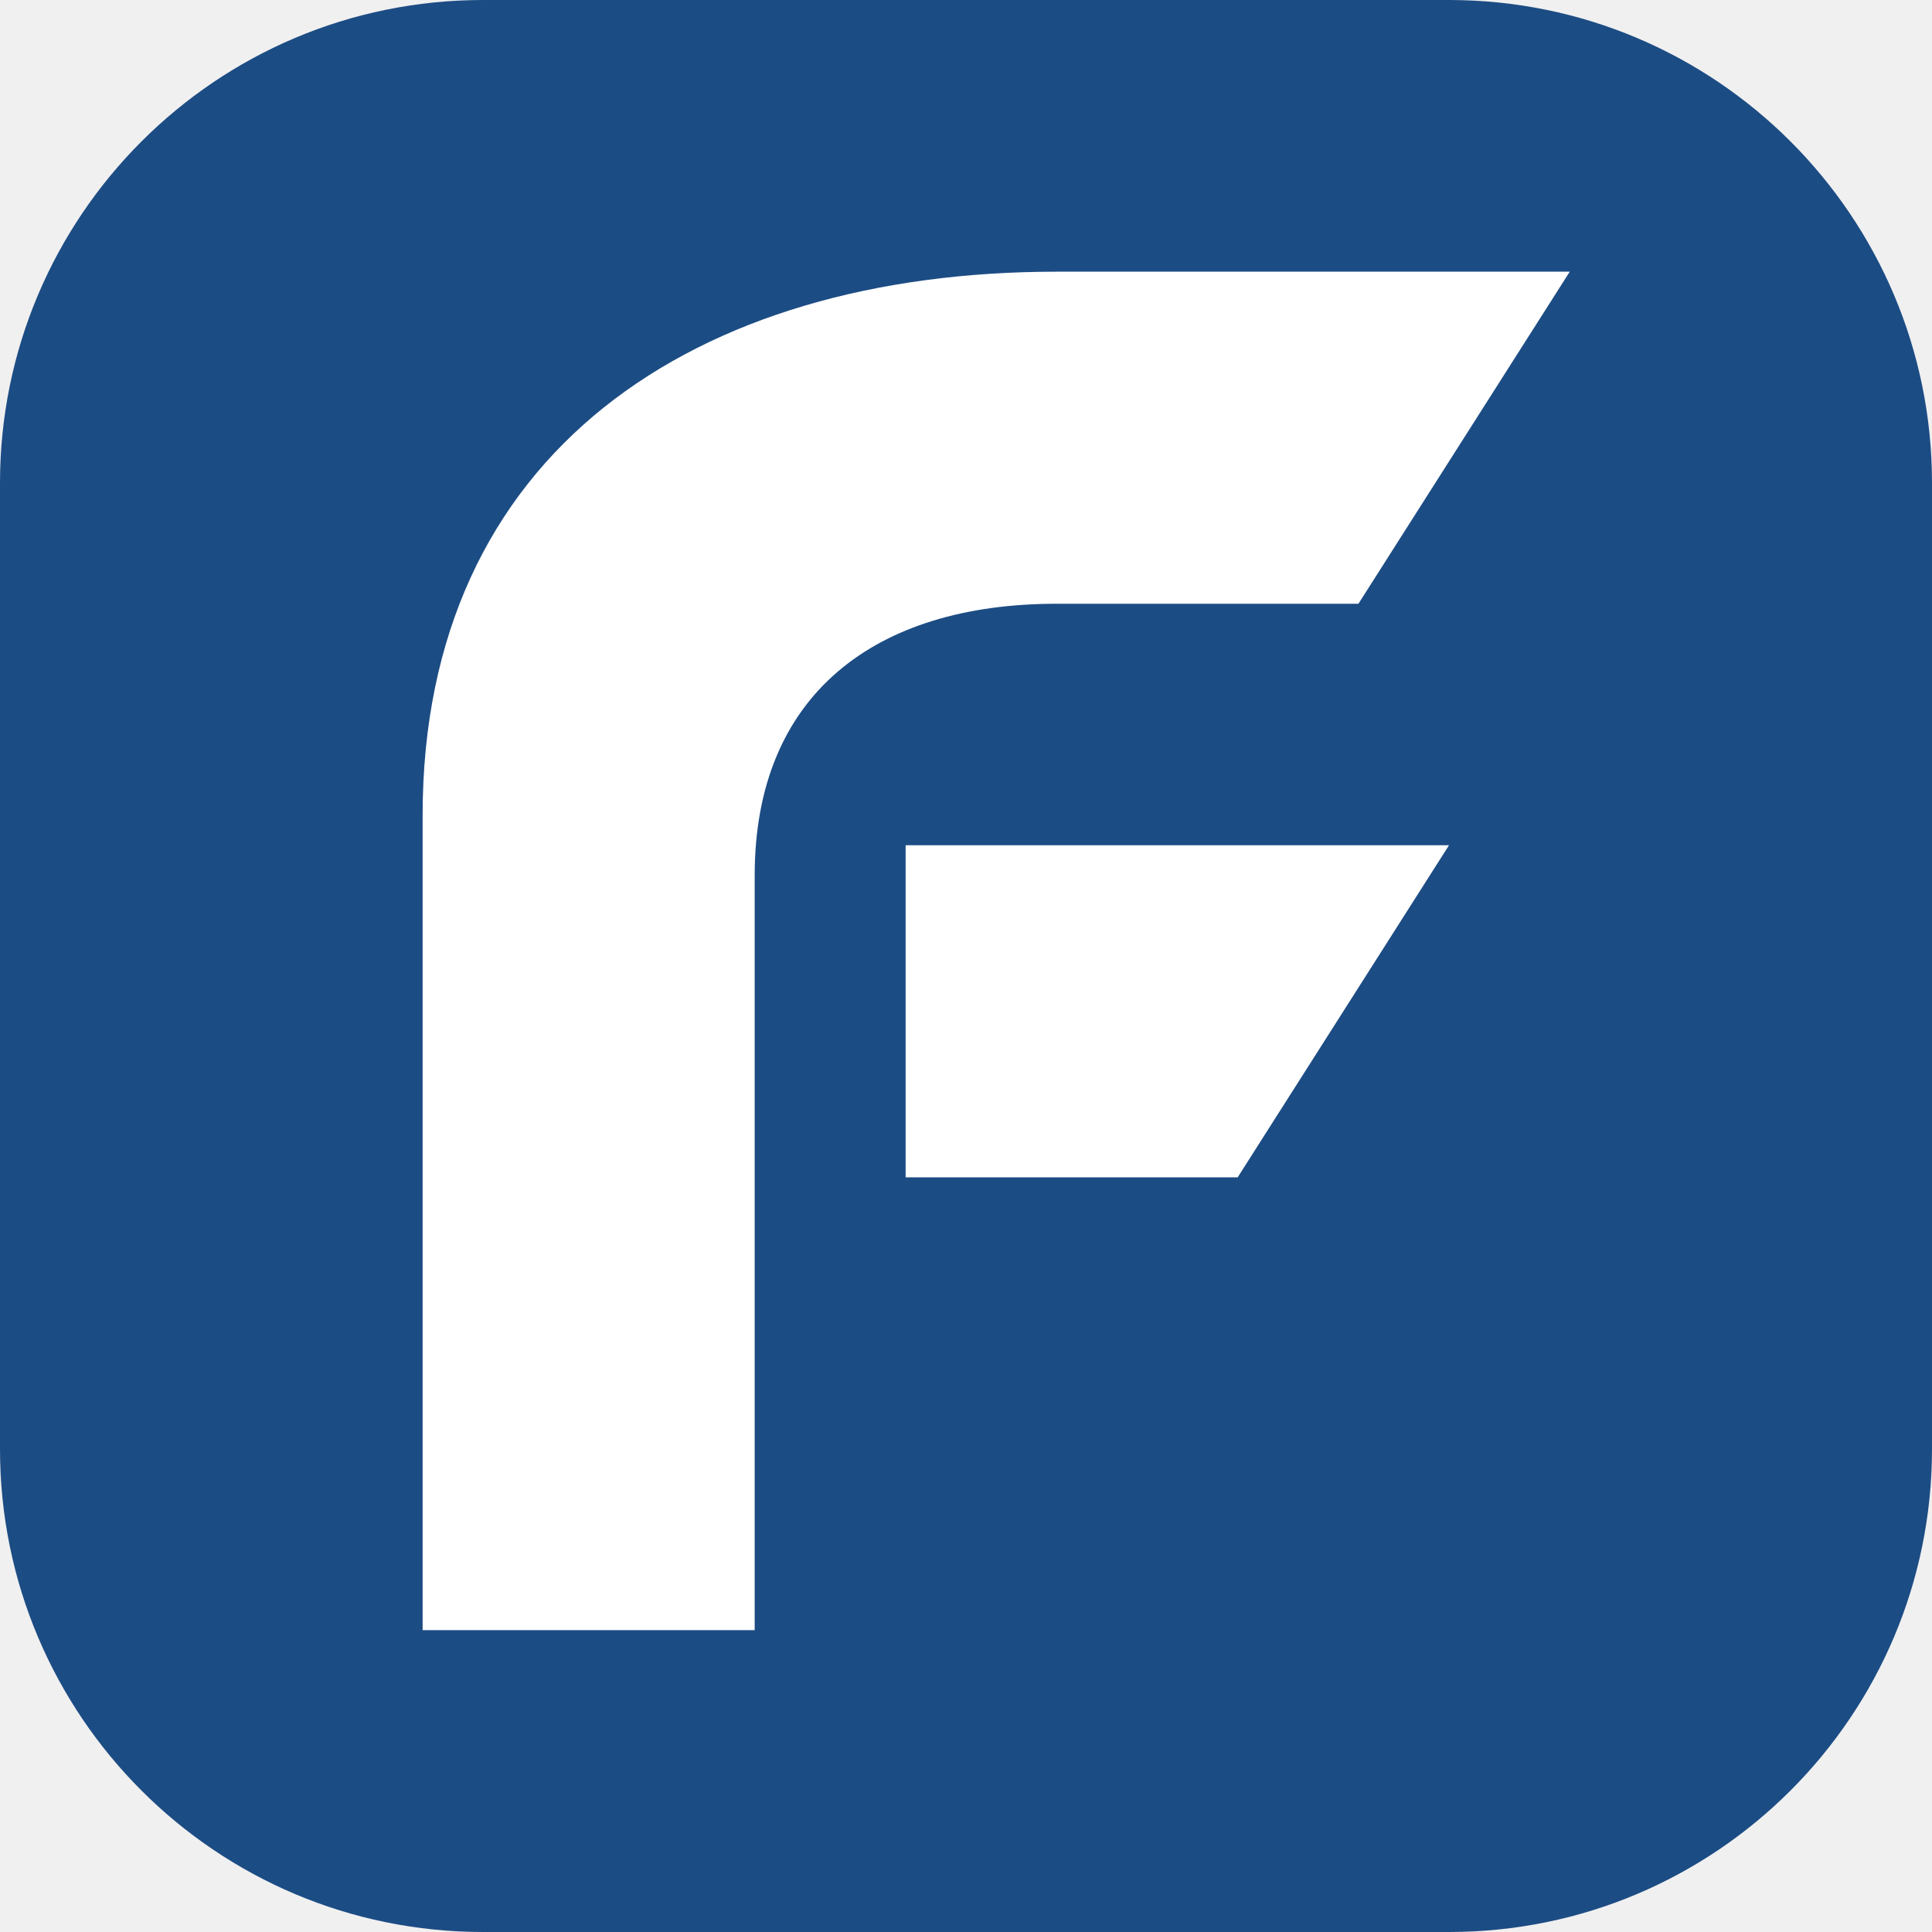
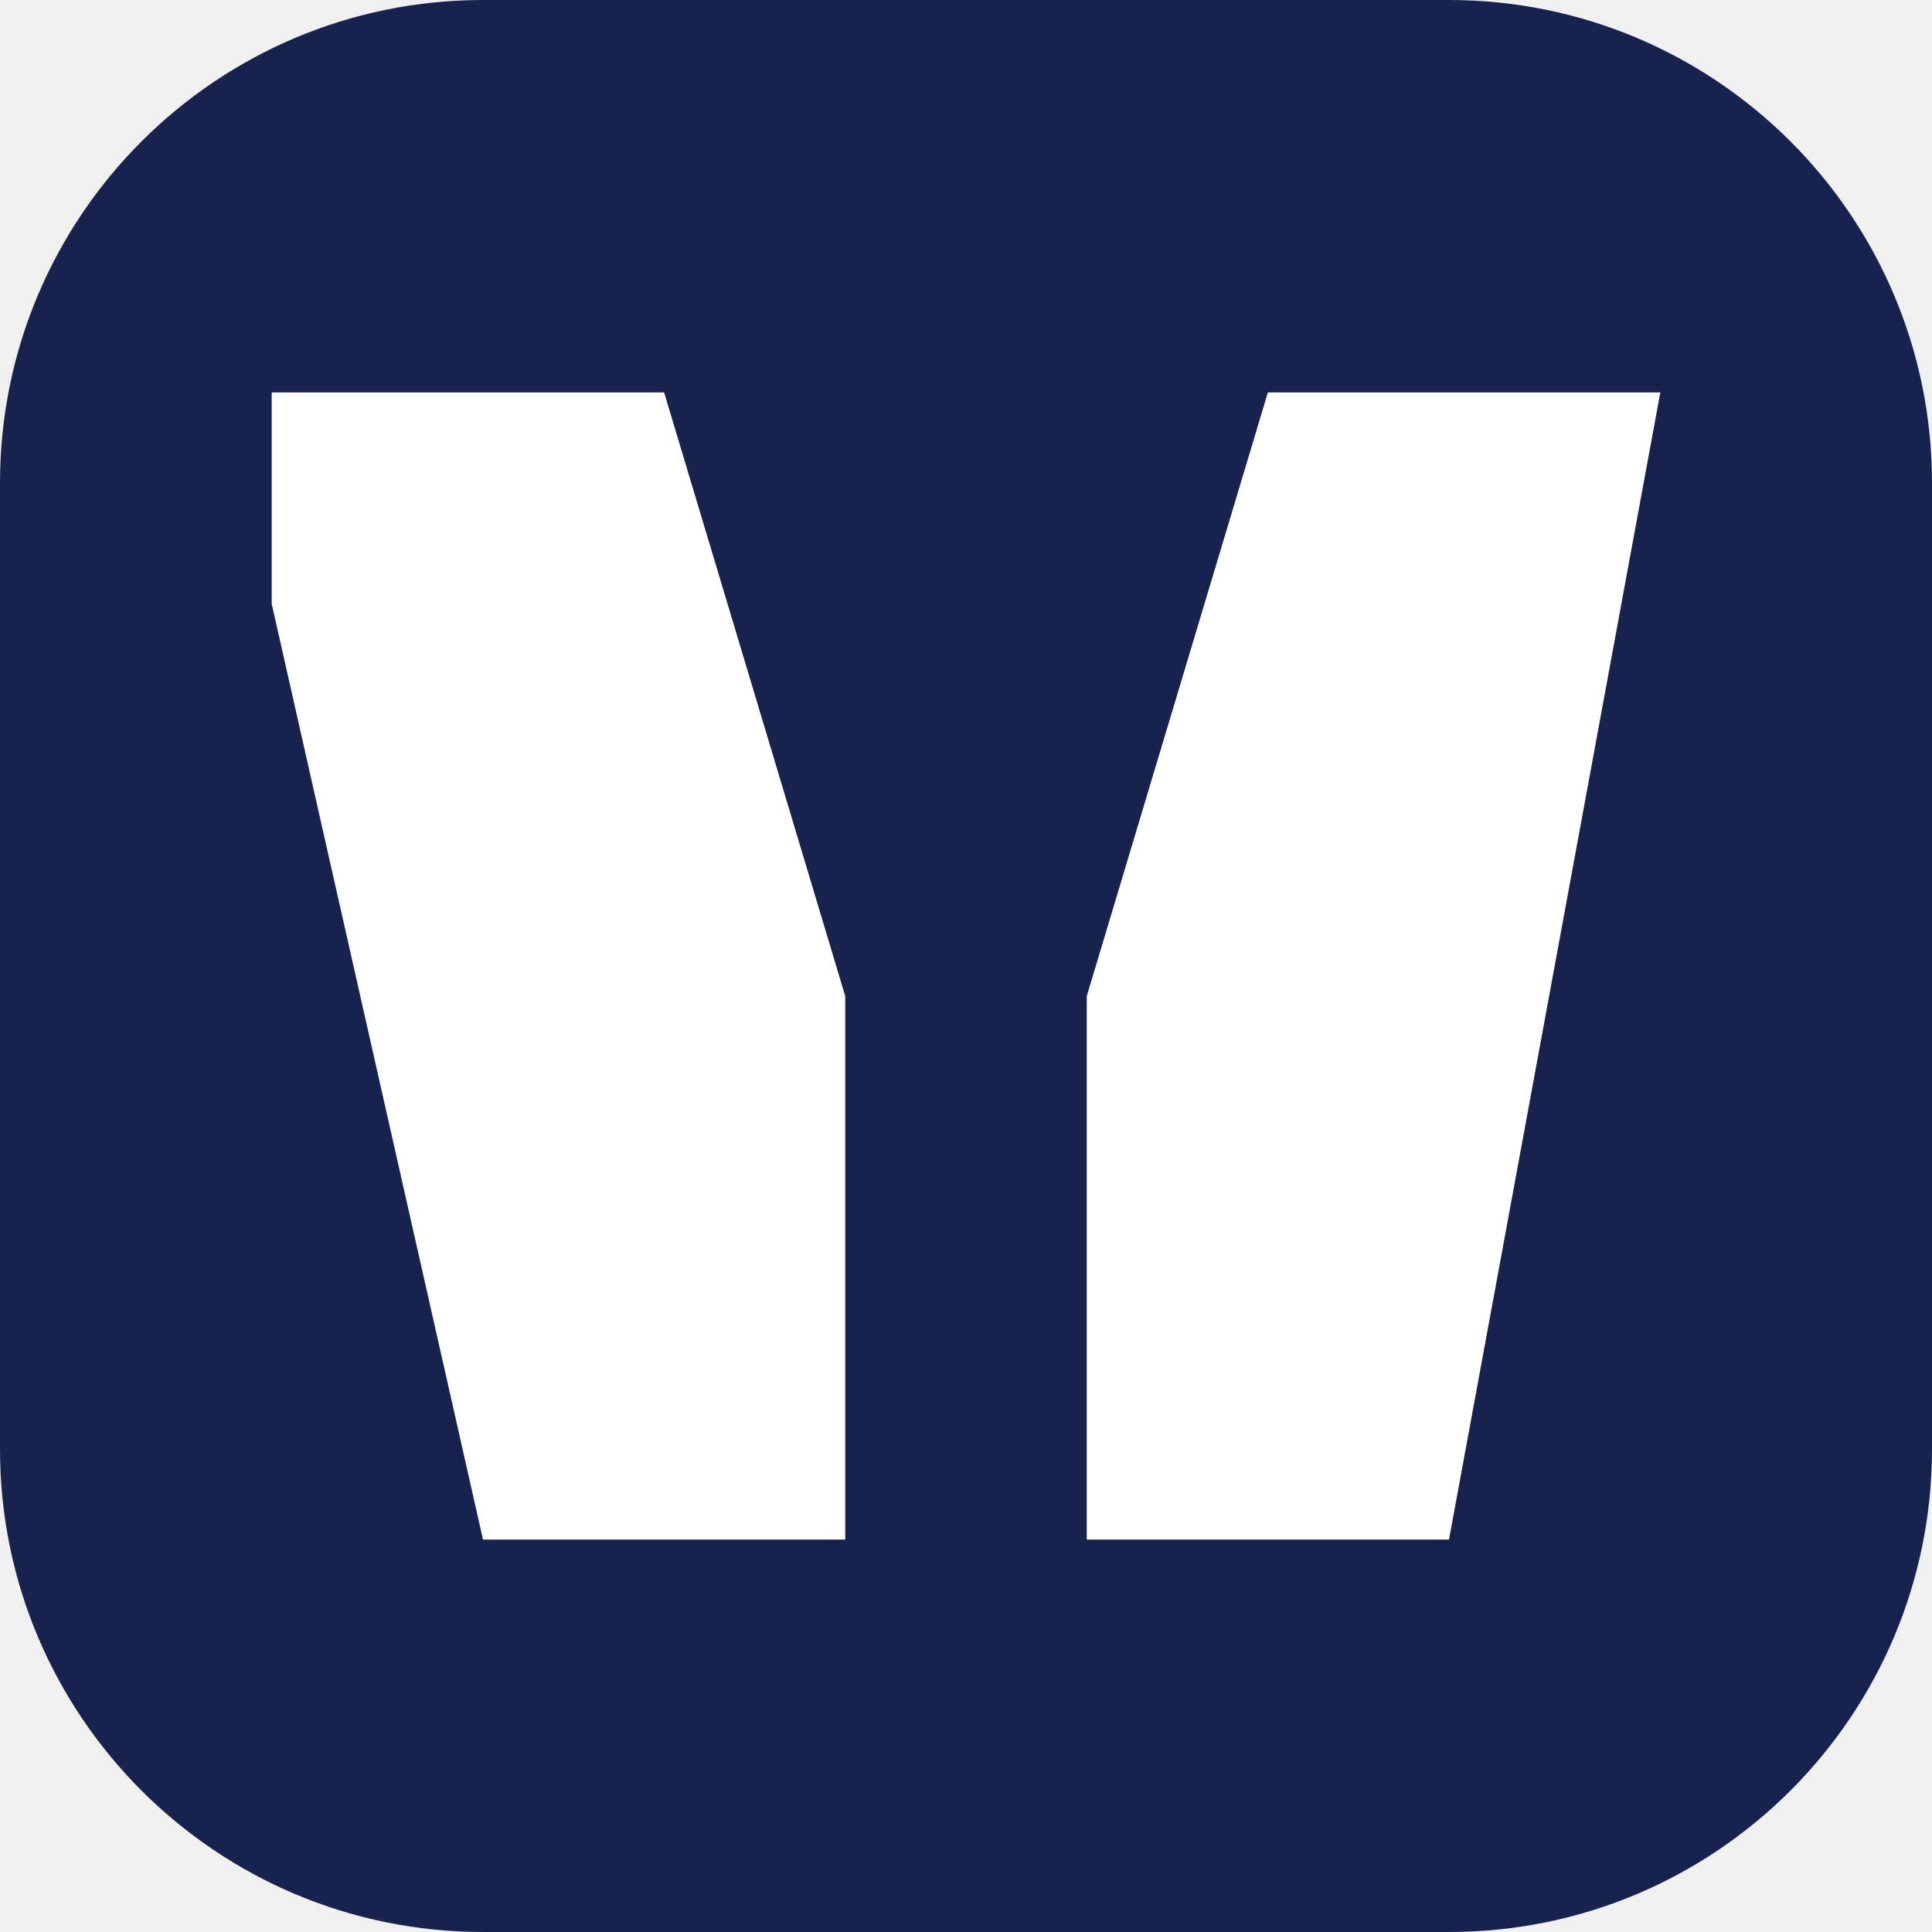
<svg xmlns="http://www.w3.org/2000/svg" width="64" height="64" viewBox="0 0 64 64" fill="none">
-   <rect data-brand-background="true" width="64" height="64" rx="16" fill="#1c4c84" />
+   <rect data-brand-background="true" width="64" height="64" rx="16" fill="#17234e" />
  <g data-brand-symbol="true" fill="#fff">
-     <path d="M14 54V27C14 15 23 9 35 9H52L45 20H35C29 20 25 23 25 29V54H14Z" />
-     <path d="M30 28H48L41 39H30V28Z" />
+     <path d="M9 13H22L28 33V51H16L9 20V13Z" />
+     <path d="M42 13H55L48 51H36V33L42 13Z" />
  </g>
</svg>
